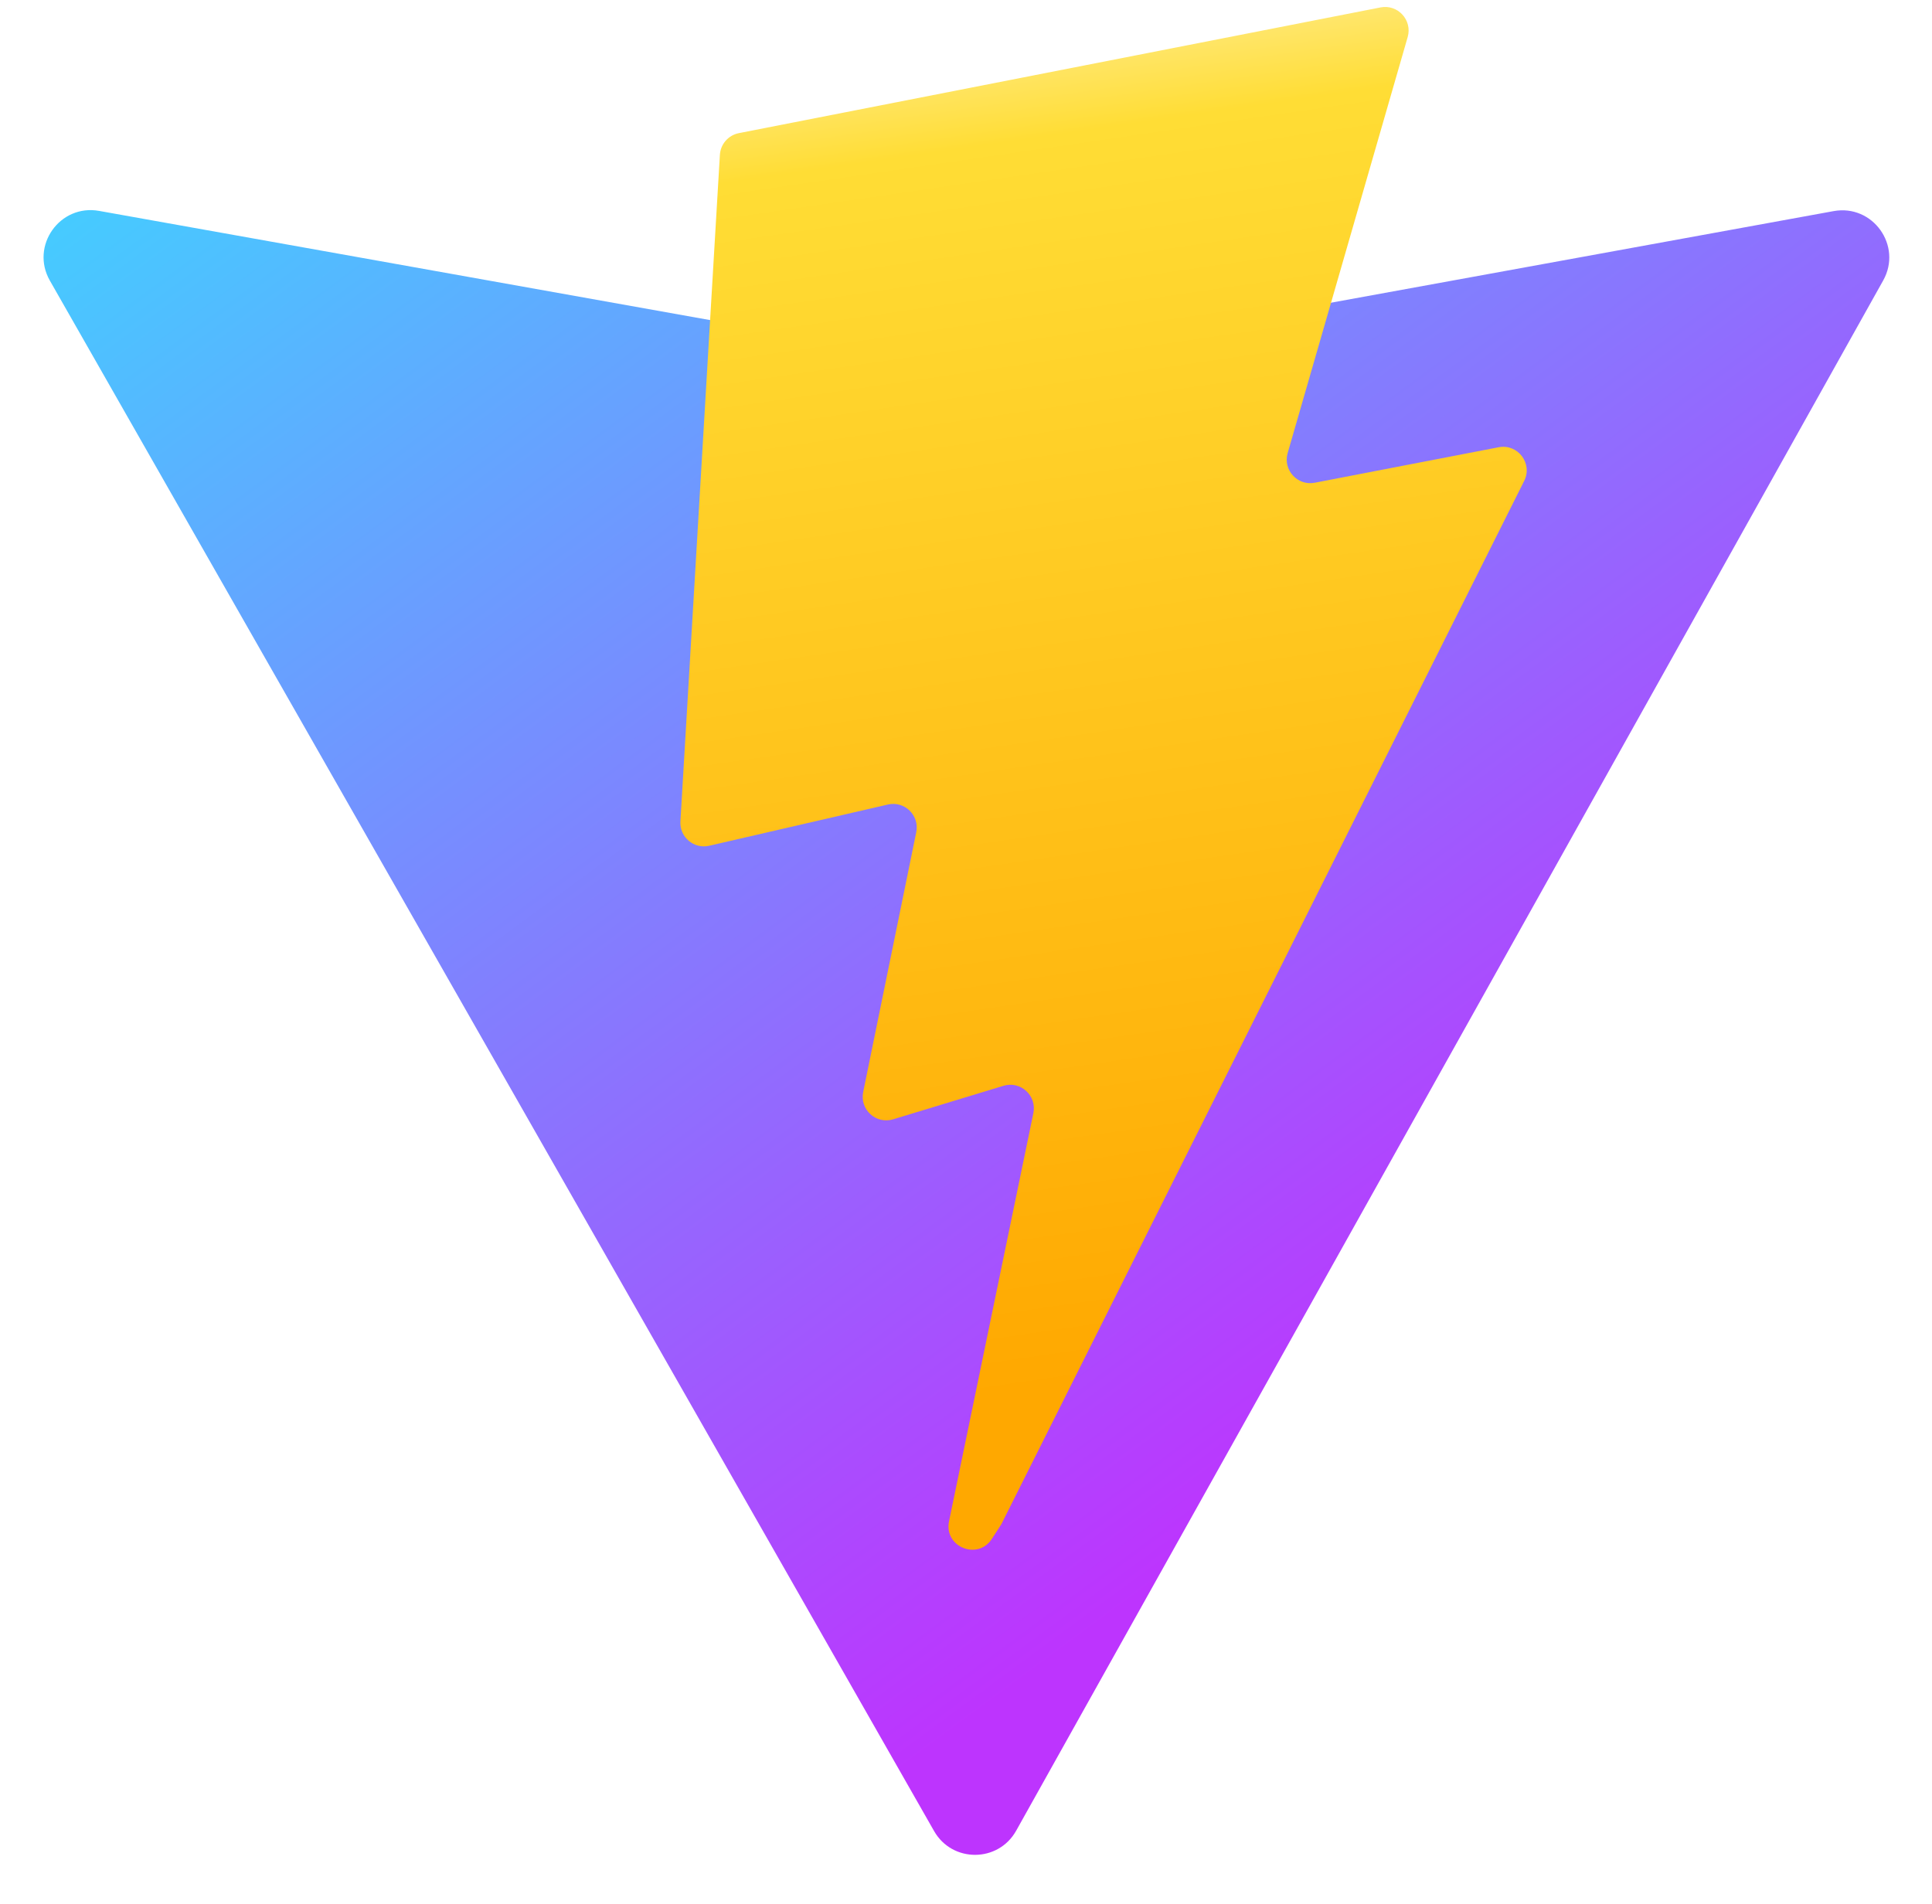
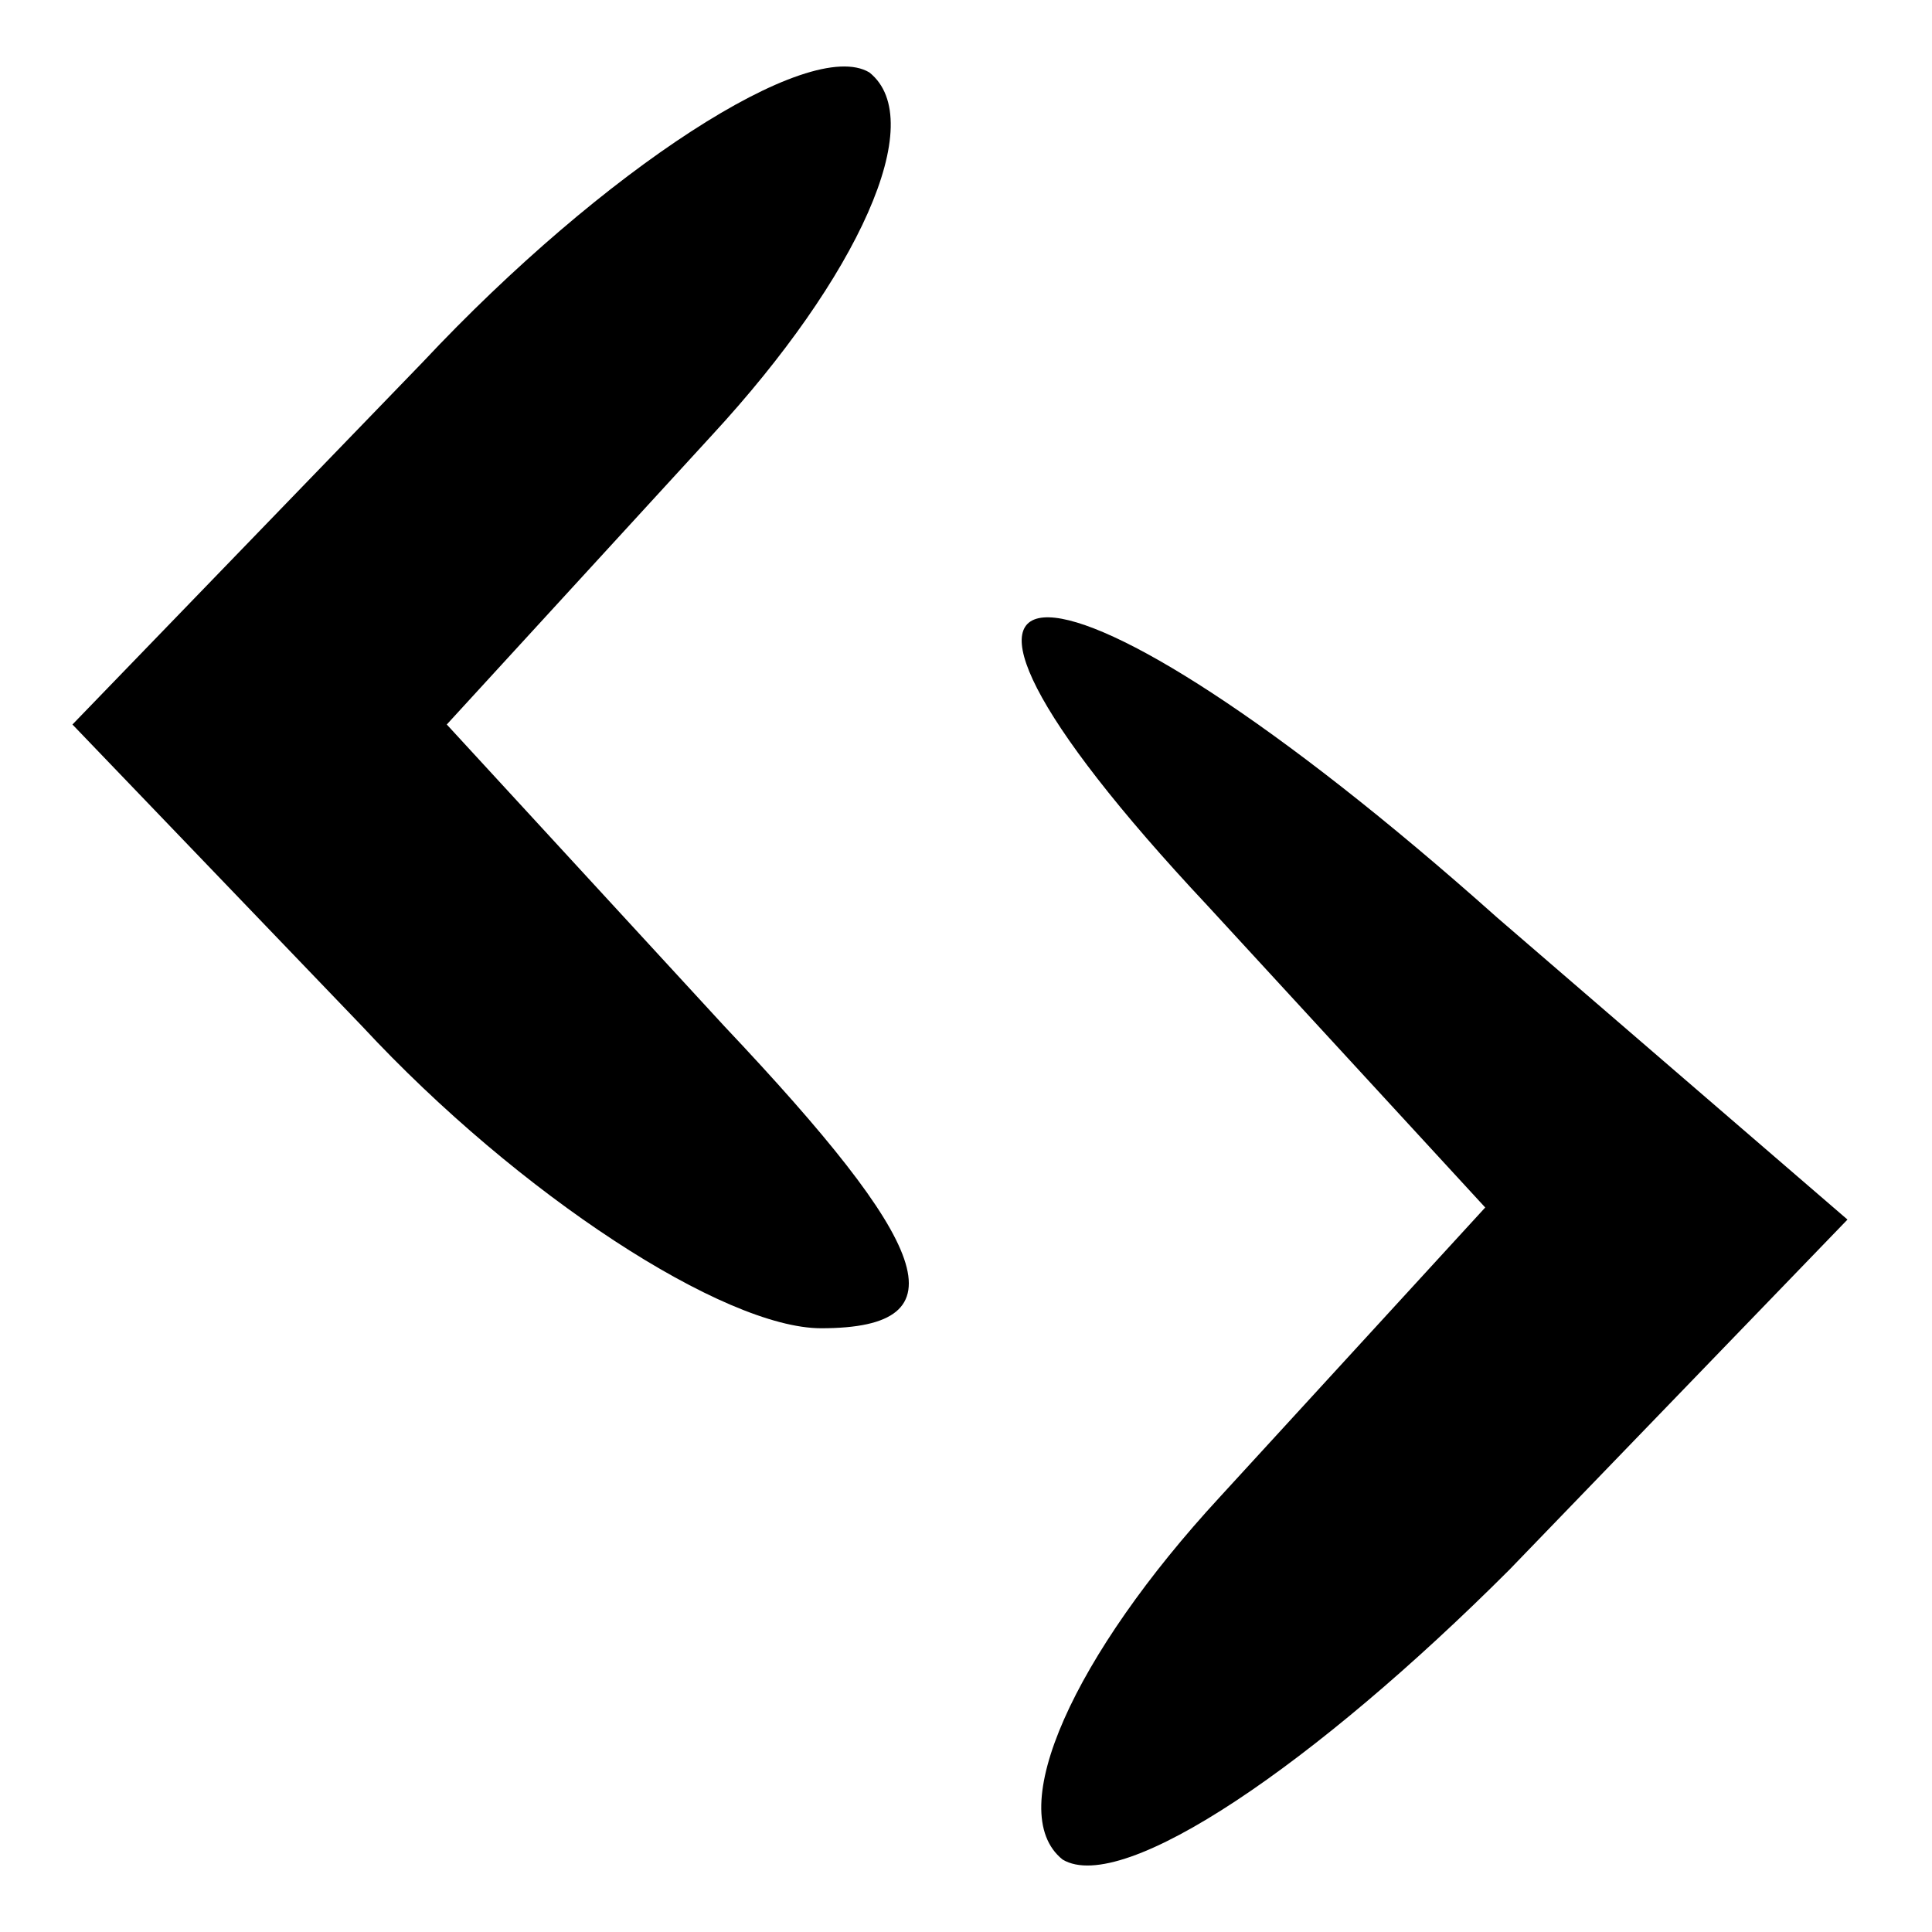
- <svg xmlns="http://www.w3.org/2000/svg" width="410" height="404" viewBox="0 0 410 404" fill="none">
-   <path d="M399.641 59.525L215.643 388.545C211.844 395.338 202.084 395.378 198.228 388.618L10.582 59.556C6.381 52.19 12.68 43.267 21.028 44.759L205.223 77.682C206.398 77.892 207.601 77.89 208.776 77.676L389.119 44.806C397.439 43.289 403.768 52.143 399.641 59.525Z" fill="url(#paint0_linear)" />
-   <path d="M292.965 1.574L156.801 28.255C154.563 28.694 152.906 30.59 152.771 32.866L144.395 174.33C144.198 177.662 147.258 180.248 150.51 179.498L188.42 170.749C191.967 169.931 195.172 173.055 194.443 176.622L183.18 231.775C182.422 235.487 185.907 238.661 189.532 237.56L212.947 230.446C216.577 229.344 220.065 232.527 219.297 236.242L201.398 322.875C200.278 328.294 207.486 331.249 210.492 326.603L212.5 323.5L323.454 102.072C325.312 98.365 322.108 94.137 318.036 94.923L279.014 102.454C275.347 103.161 272.227 99.746 273.262 96.158L298.731 7.867C299.767 4.273 296.636 0.855 292.965 1.574Z" fill="url(#paint1_linear)" />
-   <defs>
-     <linearGradient id="paint0_linear" x1="6" y1="33" x2="235" y2="344" gradientUnits="userSpaceOnUse">
-       <stop stop-color="#41D1FF" />
-       <stop offset="1" stop-color="#BD34FE" />
-     </linearGradient>
-     <linearGradient id="paint1_linear" x1="194.651" y1="8.818" x2="236.076" y2="292.989" gradientUnits="userSpaceOnUse">
-       <stop stop-color="#FFEA83" />
-       <stop offset="0.083" stop-color="#FFDD35" />
-       <stop offset="1" stop-color="#FFA800" />
-     </linearGradient>
-   </defs>
+ <svg xmlns="http://www.w3.org/2000/svg" version="1.0" width="16pt" height="16pt" viewBox="0 0 16 16" preserveAspectRatio="xMidYMid meet">
+   <g transform="translate(0,16) scale(0.1,-0.1)" fill="#000000" stroke="none">
+     <path d="M35 130 l-29 -30 24 -25 c13 -14 30 -25 38 -25 12 0 9 7 -8 25 l-23 25 22 24 c12 13 18 26 13 30 -5 3 -22 -8 -37 -24z" />
+     <path d="M100 85 l23 -25 -22 -24 c-12 -13 -18 -26 -13 -30 5 -3 21 8 37 24 l28 29 -29 25 c-37 33 -54 33 -24 1z" />
+   </g>
</svg>
